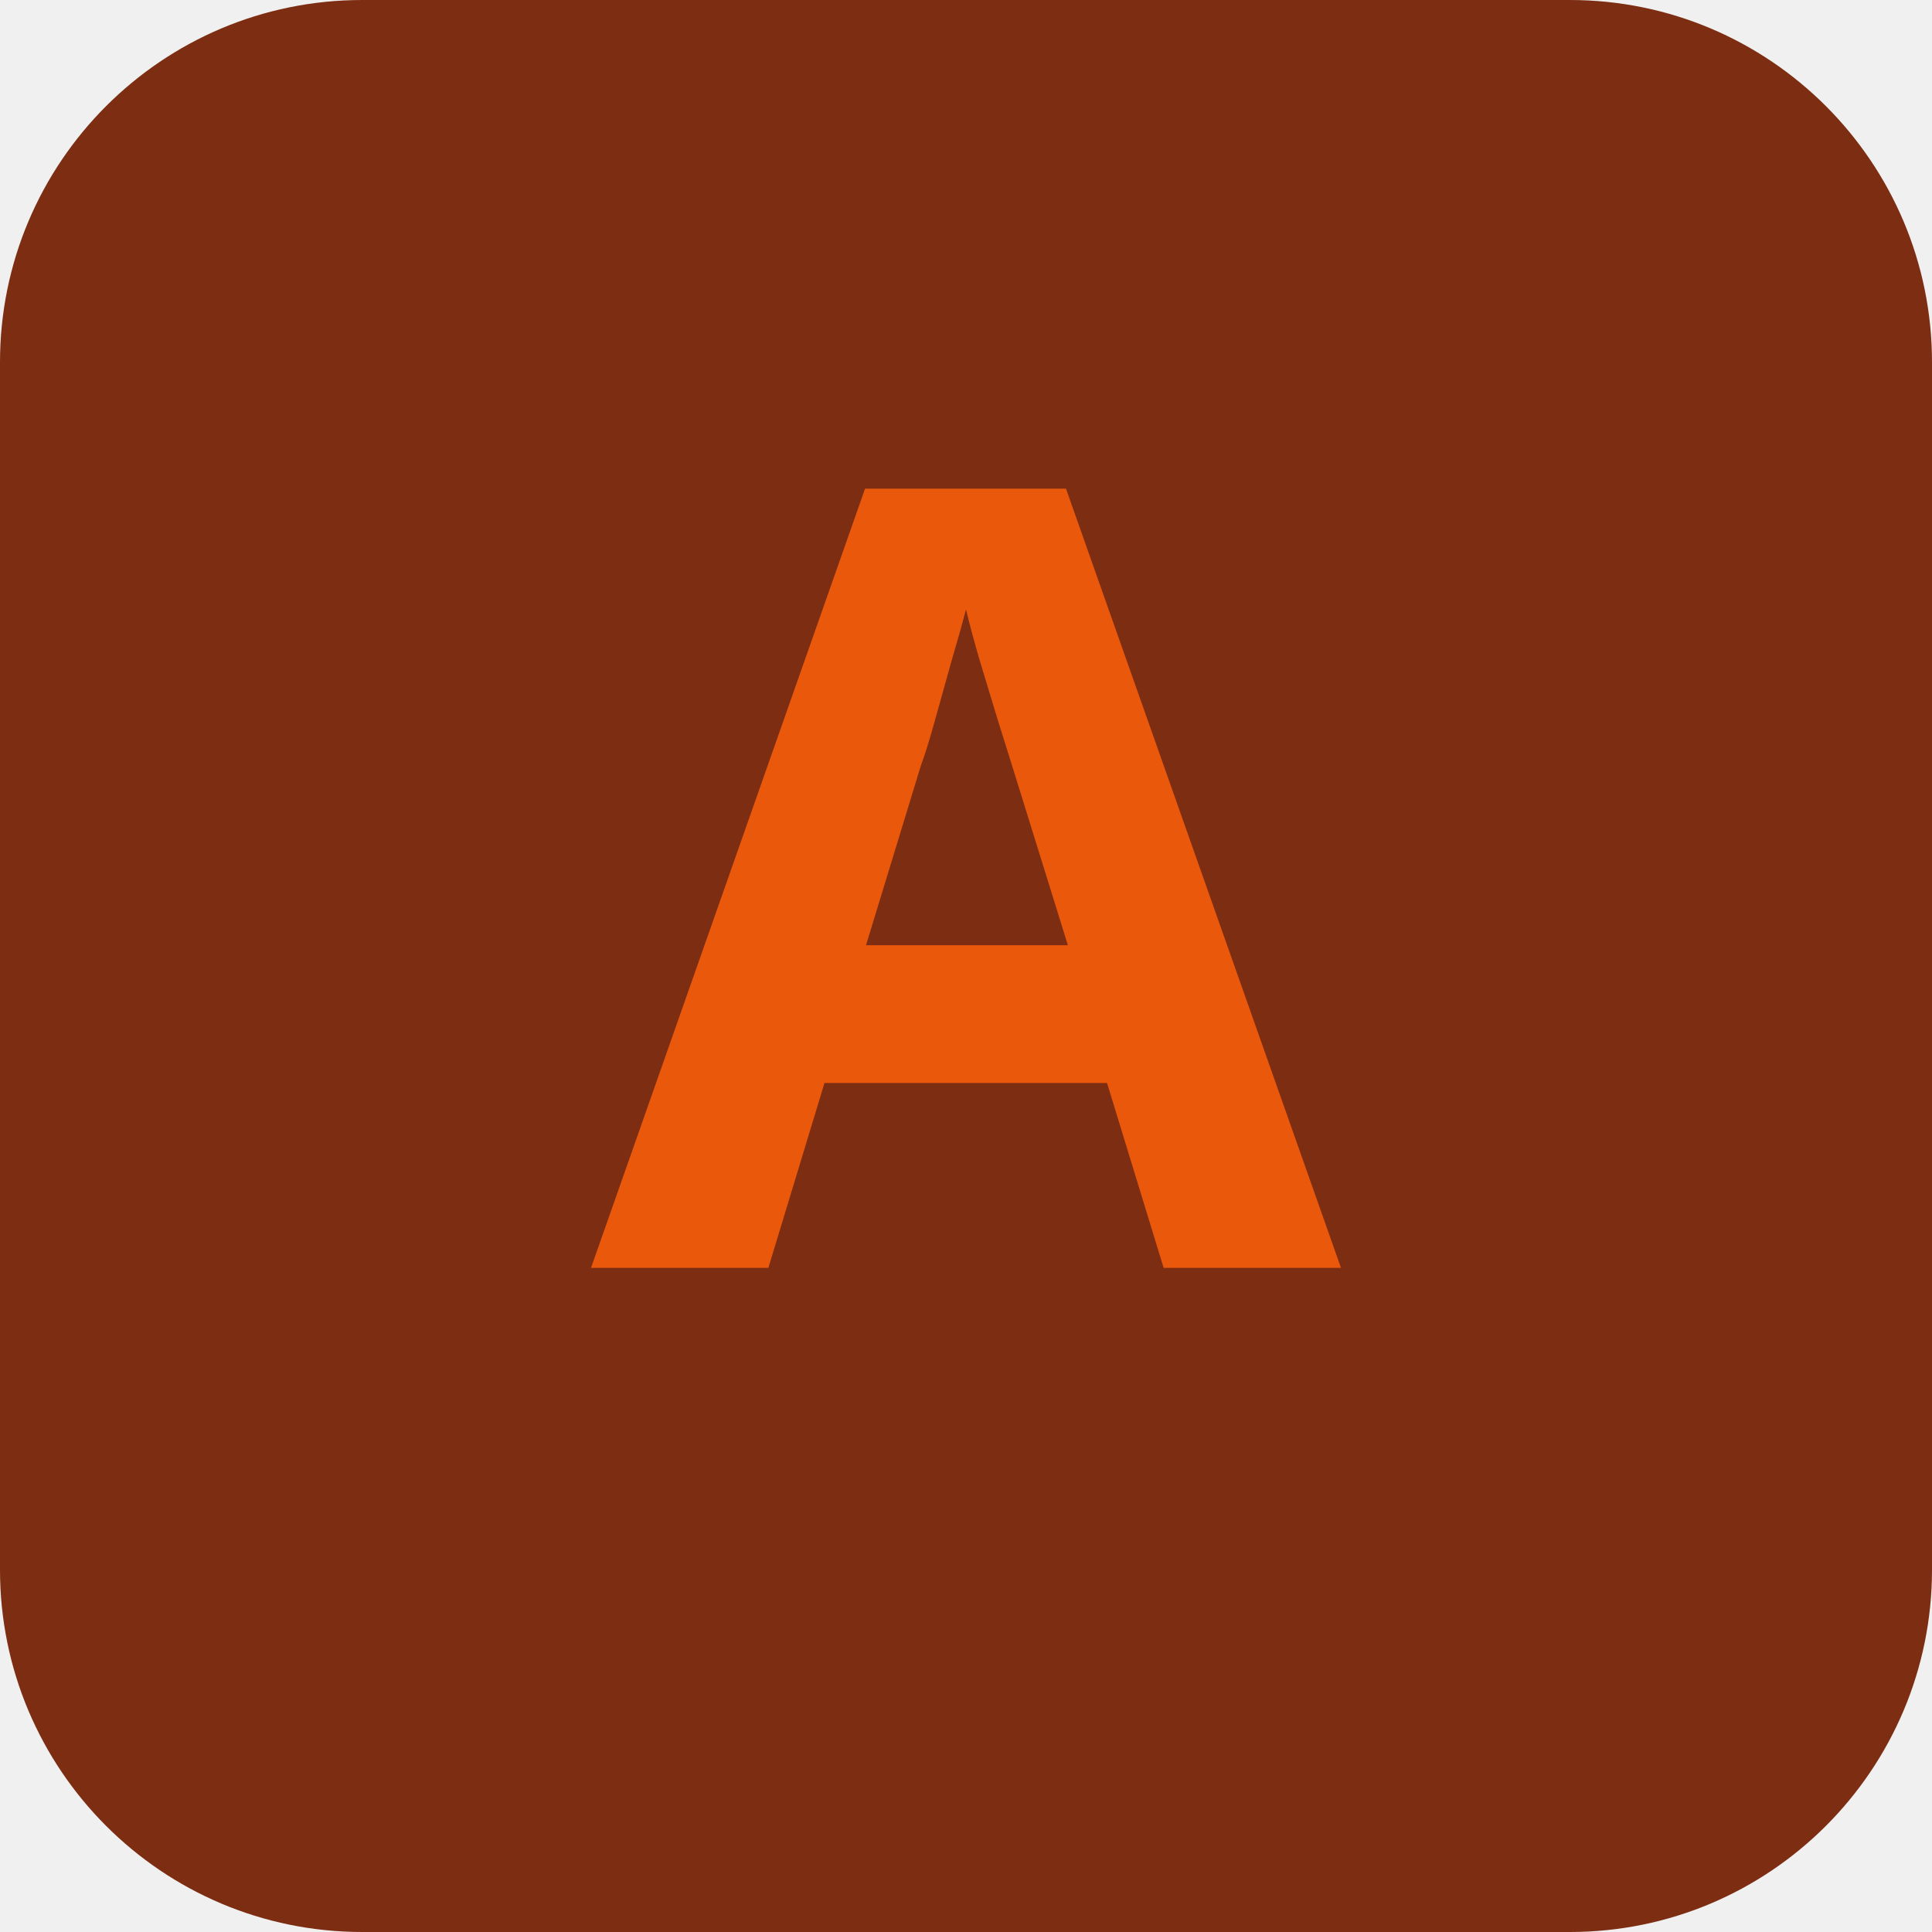
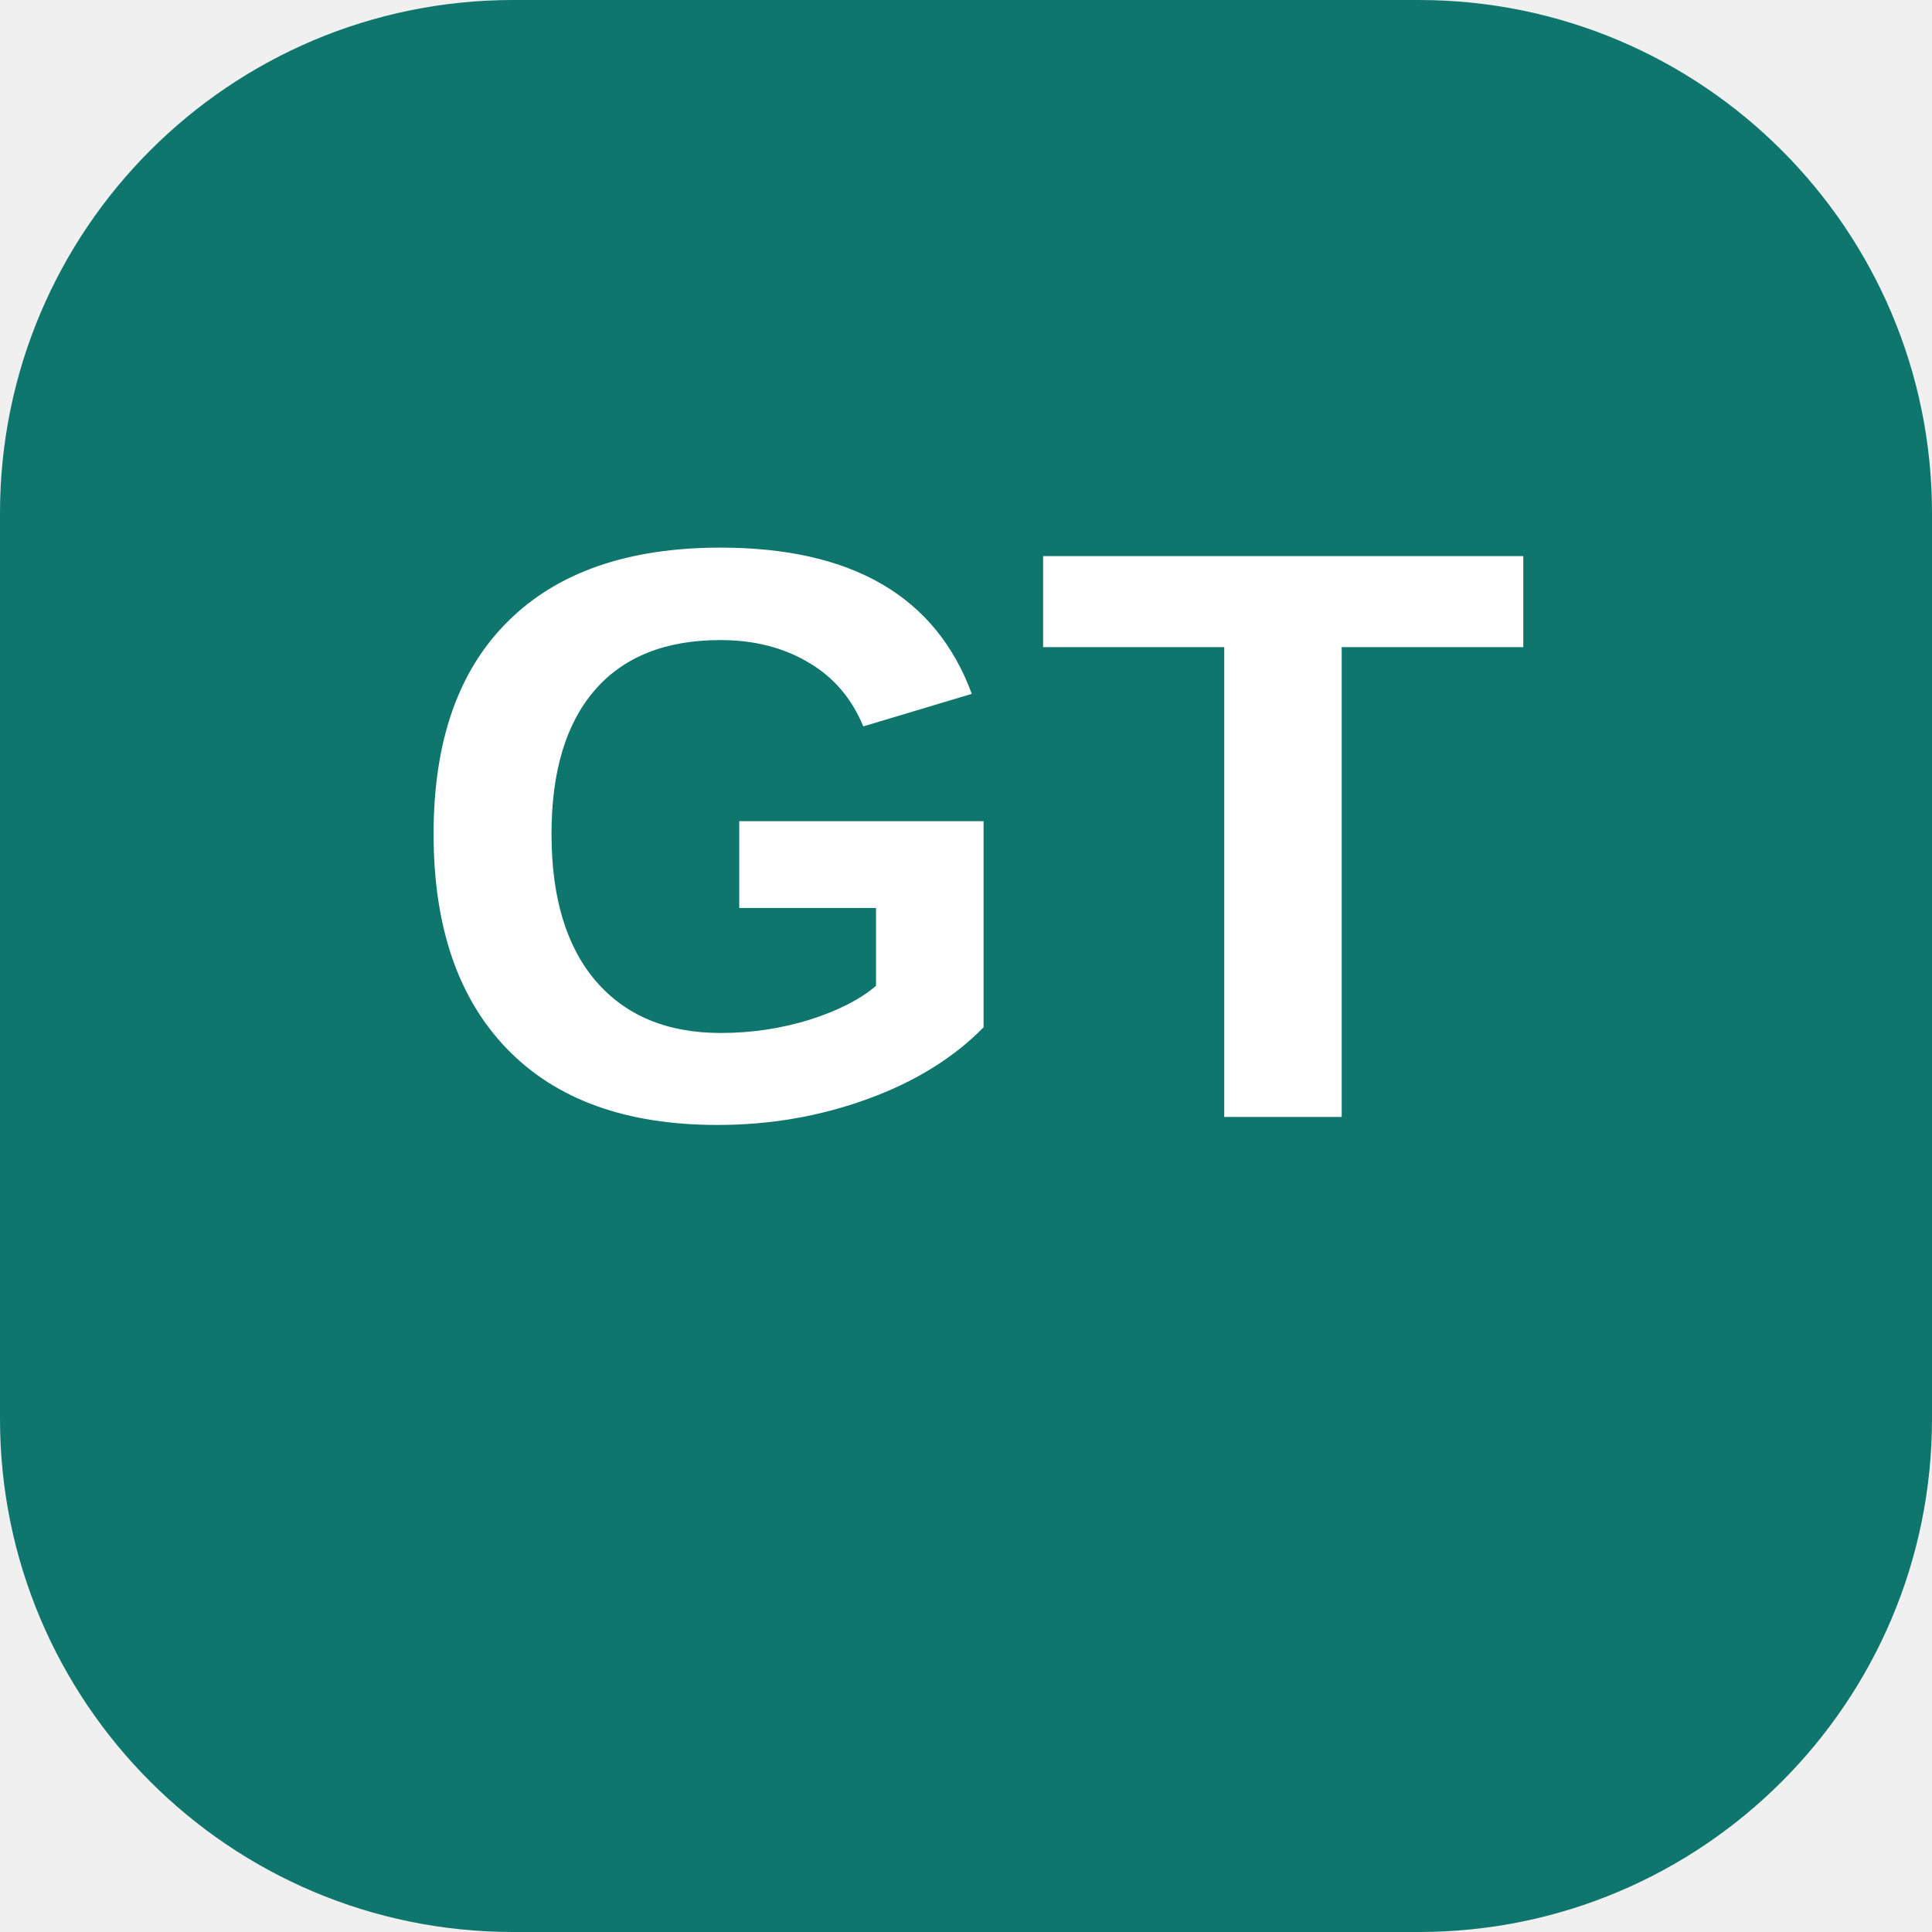
- <svg xmlns="http://www.w3.org/2000/svg" viewBox="0 0 64 64">
-   <rect width="64" height="64" rx="12" fill="#7C2D12" />
-   <text x="32" y="42" font-family="system-ui,sans-serif" font-size="36" font-weight="700" text-anchor="middle" fill="#EA580C">A</text>
+ <svg xmlns="http://www.w3.org/2000/svg" viewBox="0 0 64 64" width="64" height="64">
+   <rect width="64" height="64" rx="17" fill="#0F766E" />
+   <text x="32" y="37" font-family="Arial,Helvetica,sans-serif" font-size="27" font-weight="800" text-anchor="middle" fill="#FFFFFF">GT</text>
</svg>
